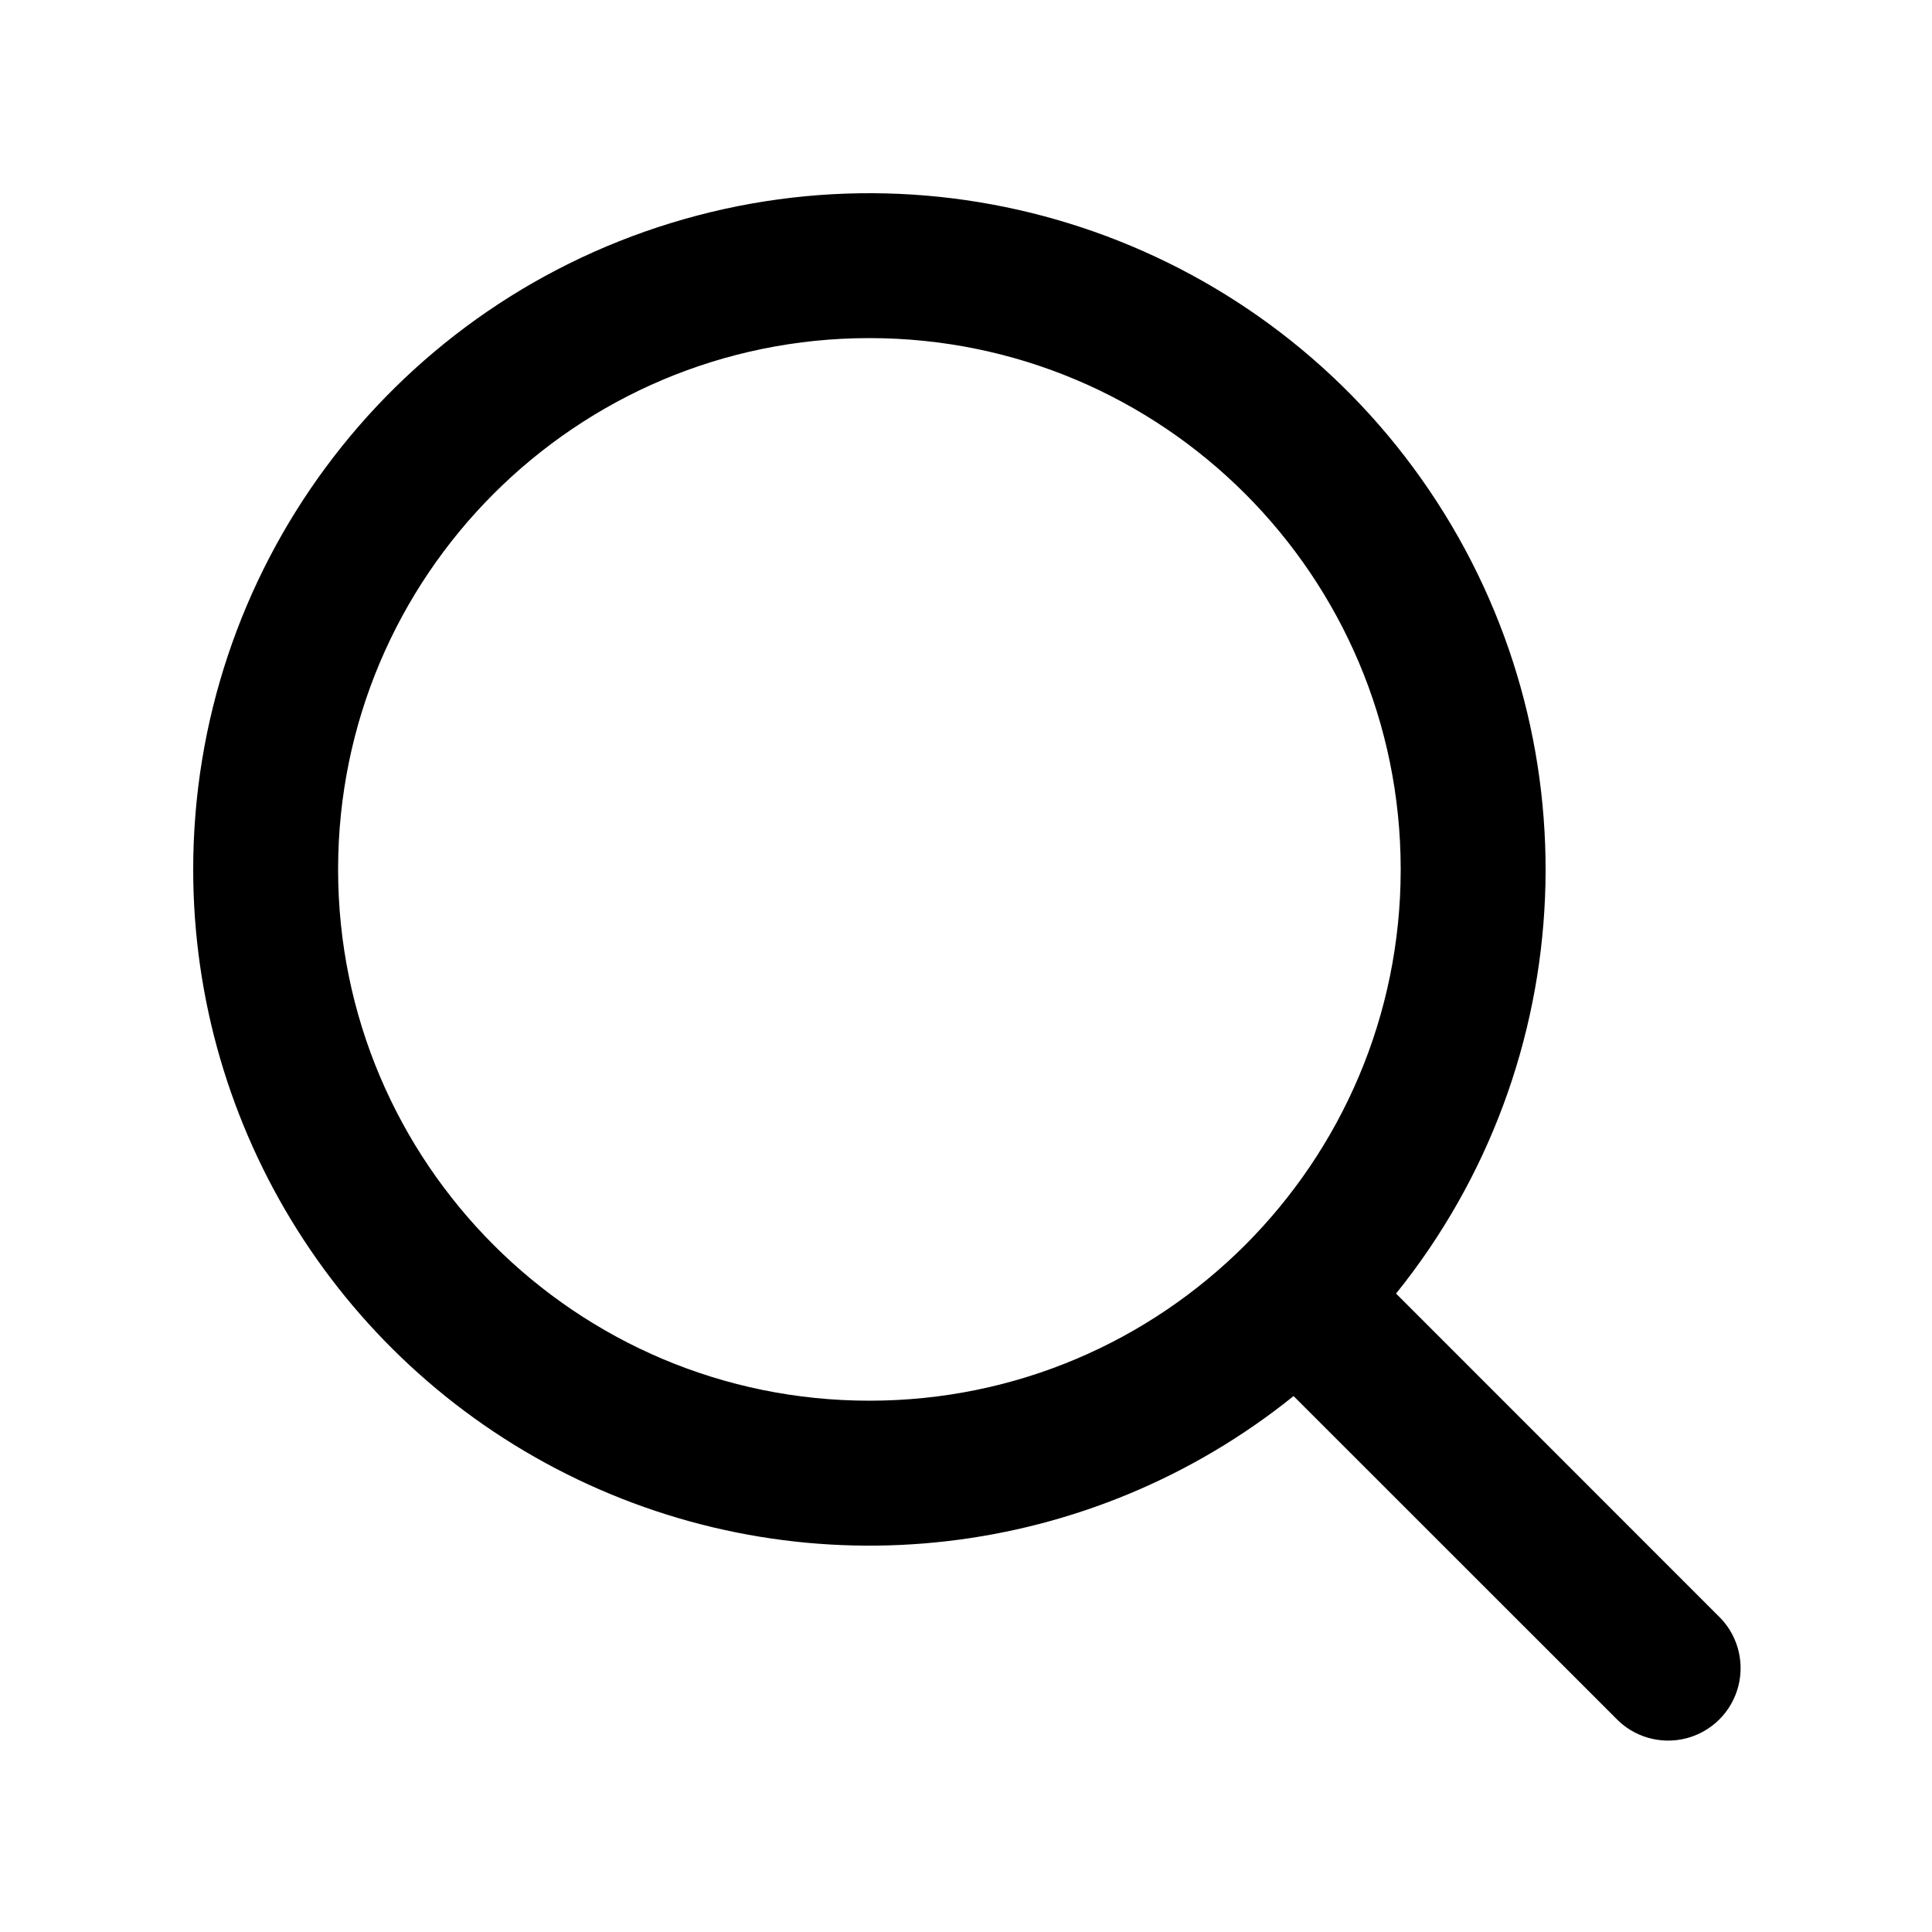
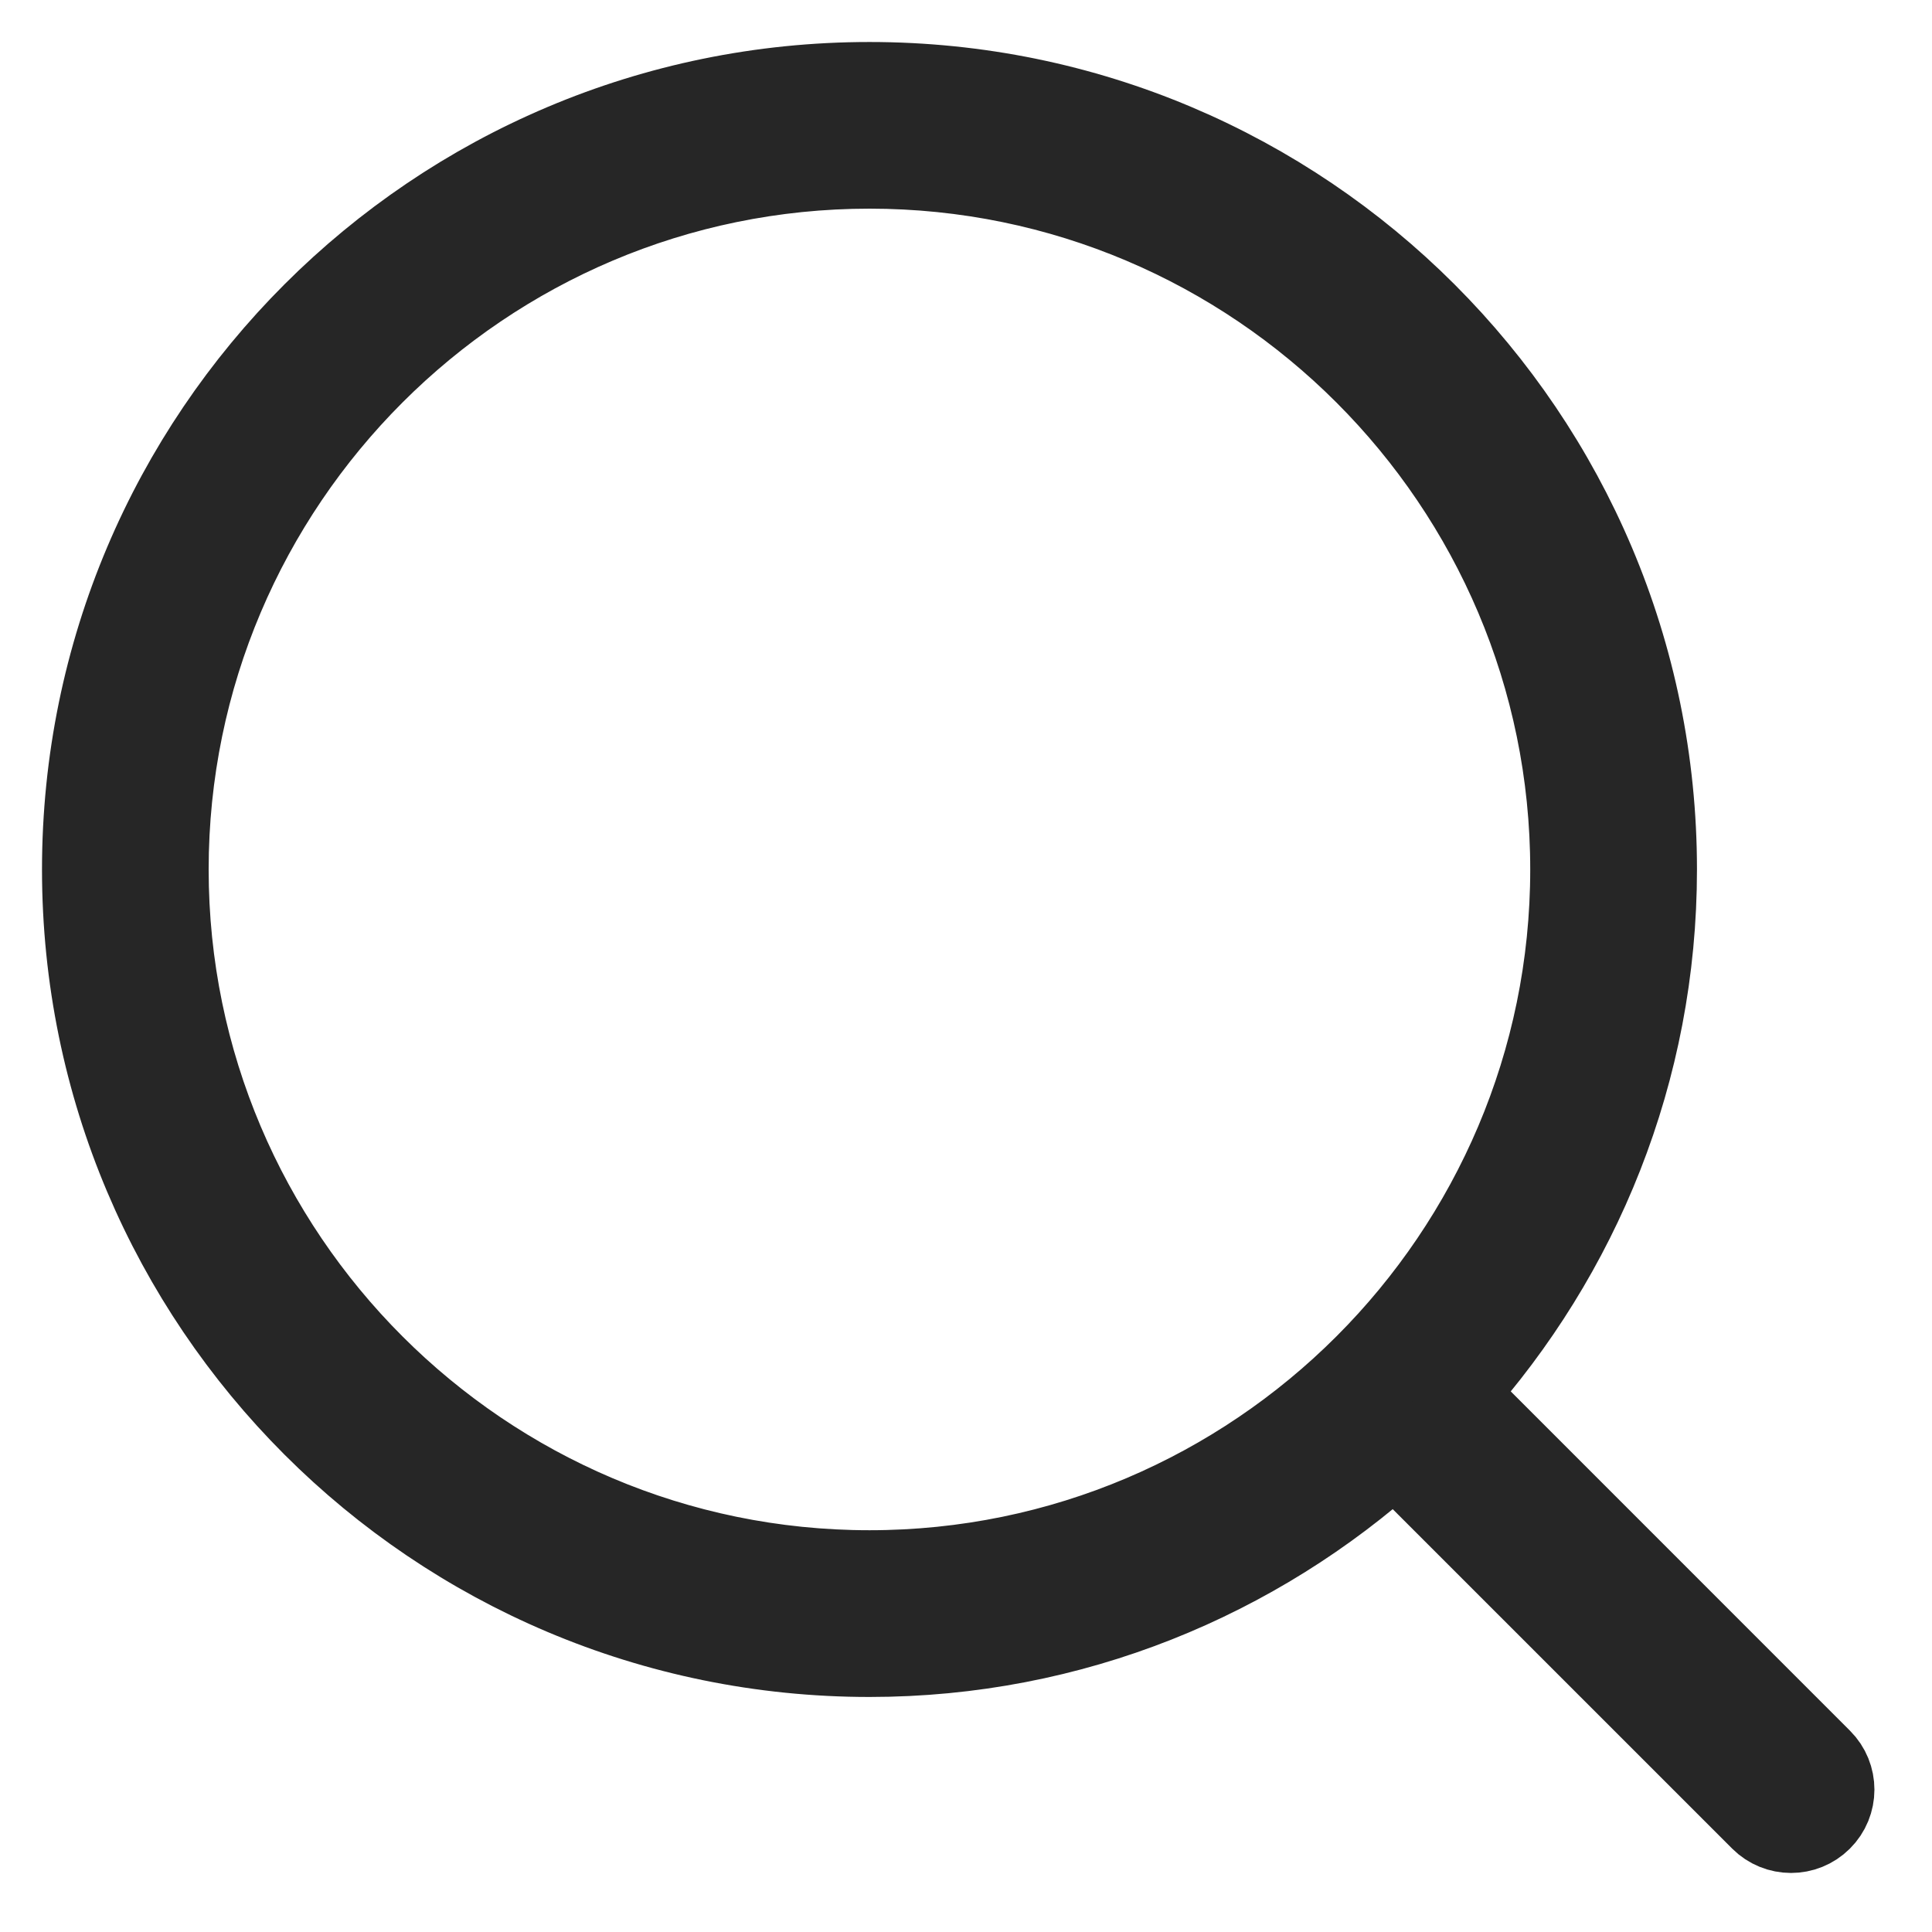
- <svg xmlns="http://www.w3.org/2000/svg" viewBox="0 0 20 20" fill="currentColor" class="w-5 h-5">
-   <path fill-rule="evenodd" d="M9 3.5a5.5 5.5 0 100 11 5.5 5.5 0 000-11zM2 9a7 7 0 1112.452 4.391l3.328 3.329a.75.75 0 11-1.06 1.06l-3.329-3.328A7 7 0 012 9z" clip-rule="evenodd" />
+ <svg xmlns="http://www.w3.org/2000/svg" width="23" height="23" viewBox="0 0 23 23" fill="none">
+   <path fill-rule="evenodd" clip-rule="evenodd" d="M21.669 21.654C21.863 21.462 21.863 21.149 21.67 20.957L17.305 16.591C18.791 14.933 19.702 12.752 19.702 10.351C19.702 5.188 15.514 1 10.351 1C5.188 1 1 5.188 1 10.351C1 15.514 5.188 19.702 10.351 19.702C12.762 19.702 14.947 18.781 16.606 17.285L20.974 21.653C21.166 21.845 21.477 21.845 21.669 21.654ZM1.984 10.351C1.984 5.739 5.739 1.984 10.351 1.984C14.962 1.984 18.717 5.739 18.717 10.351C18.717 14.962 14.962 18.717 10.351 18.717C5.739 18.717 1.984 14.962 1.984 10.351Z" fill="#262626" stroke="#262626" stroke-linecap="round" stroke-linejoin="round" />
</svg>
